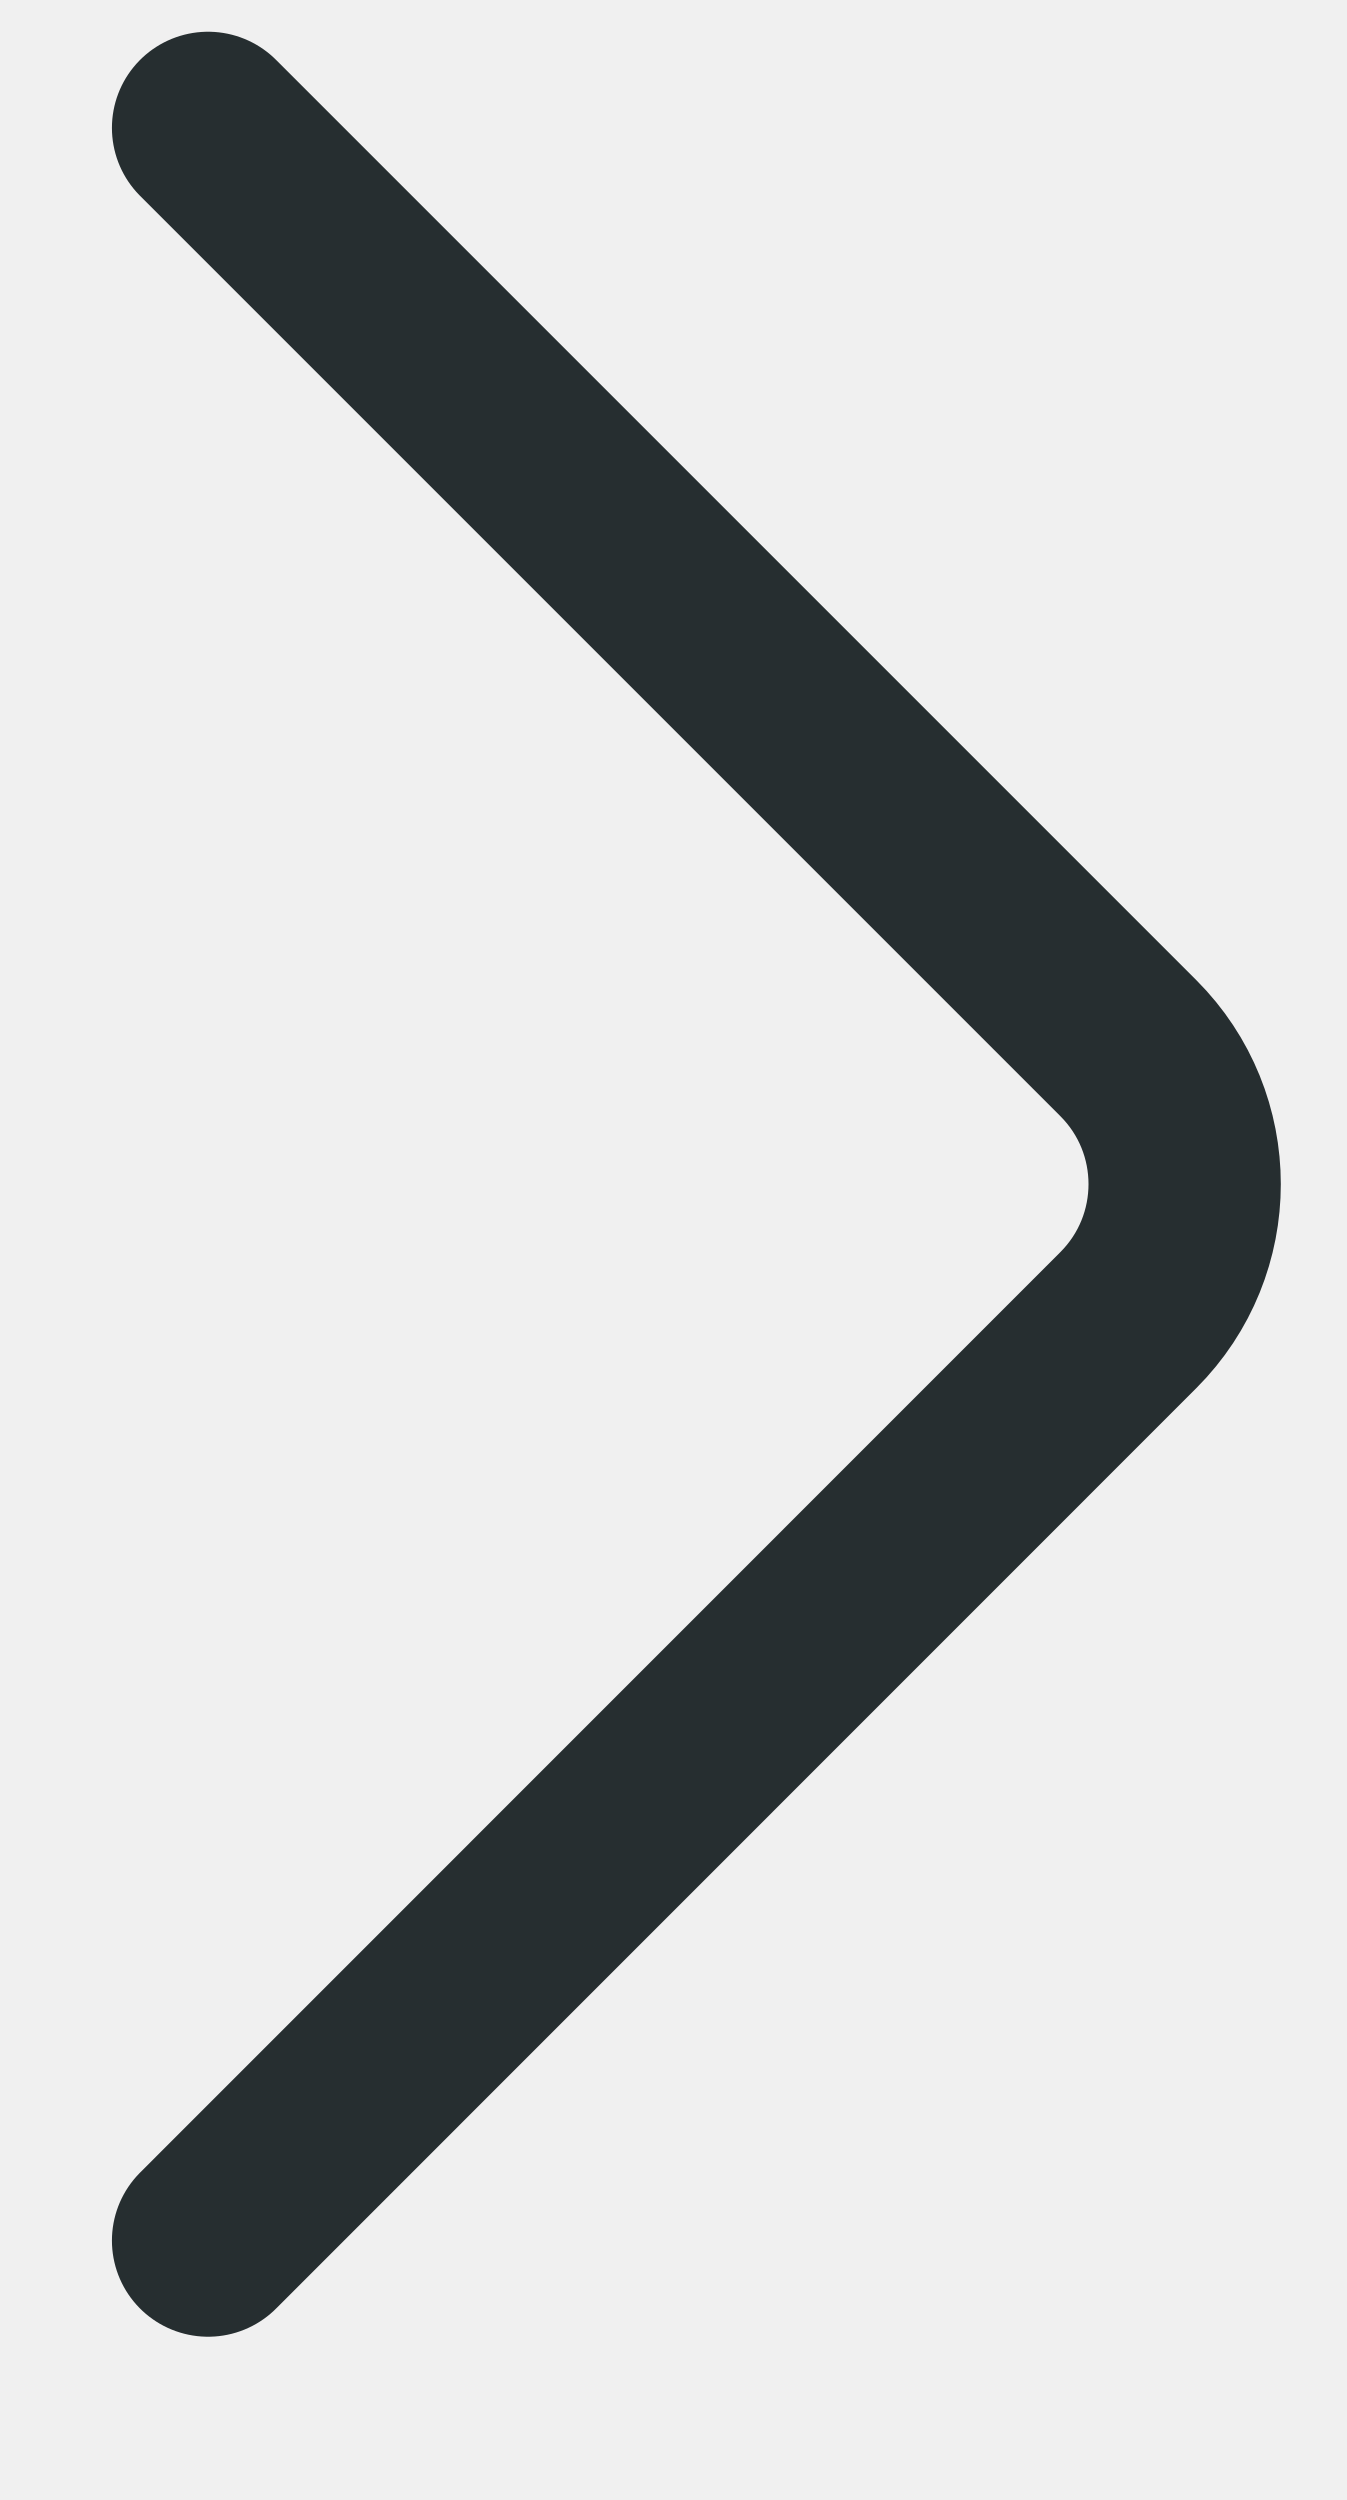
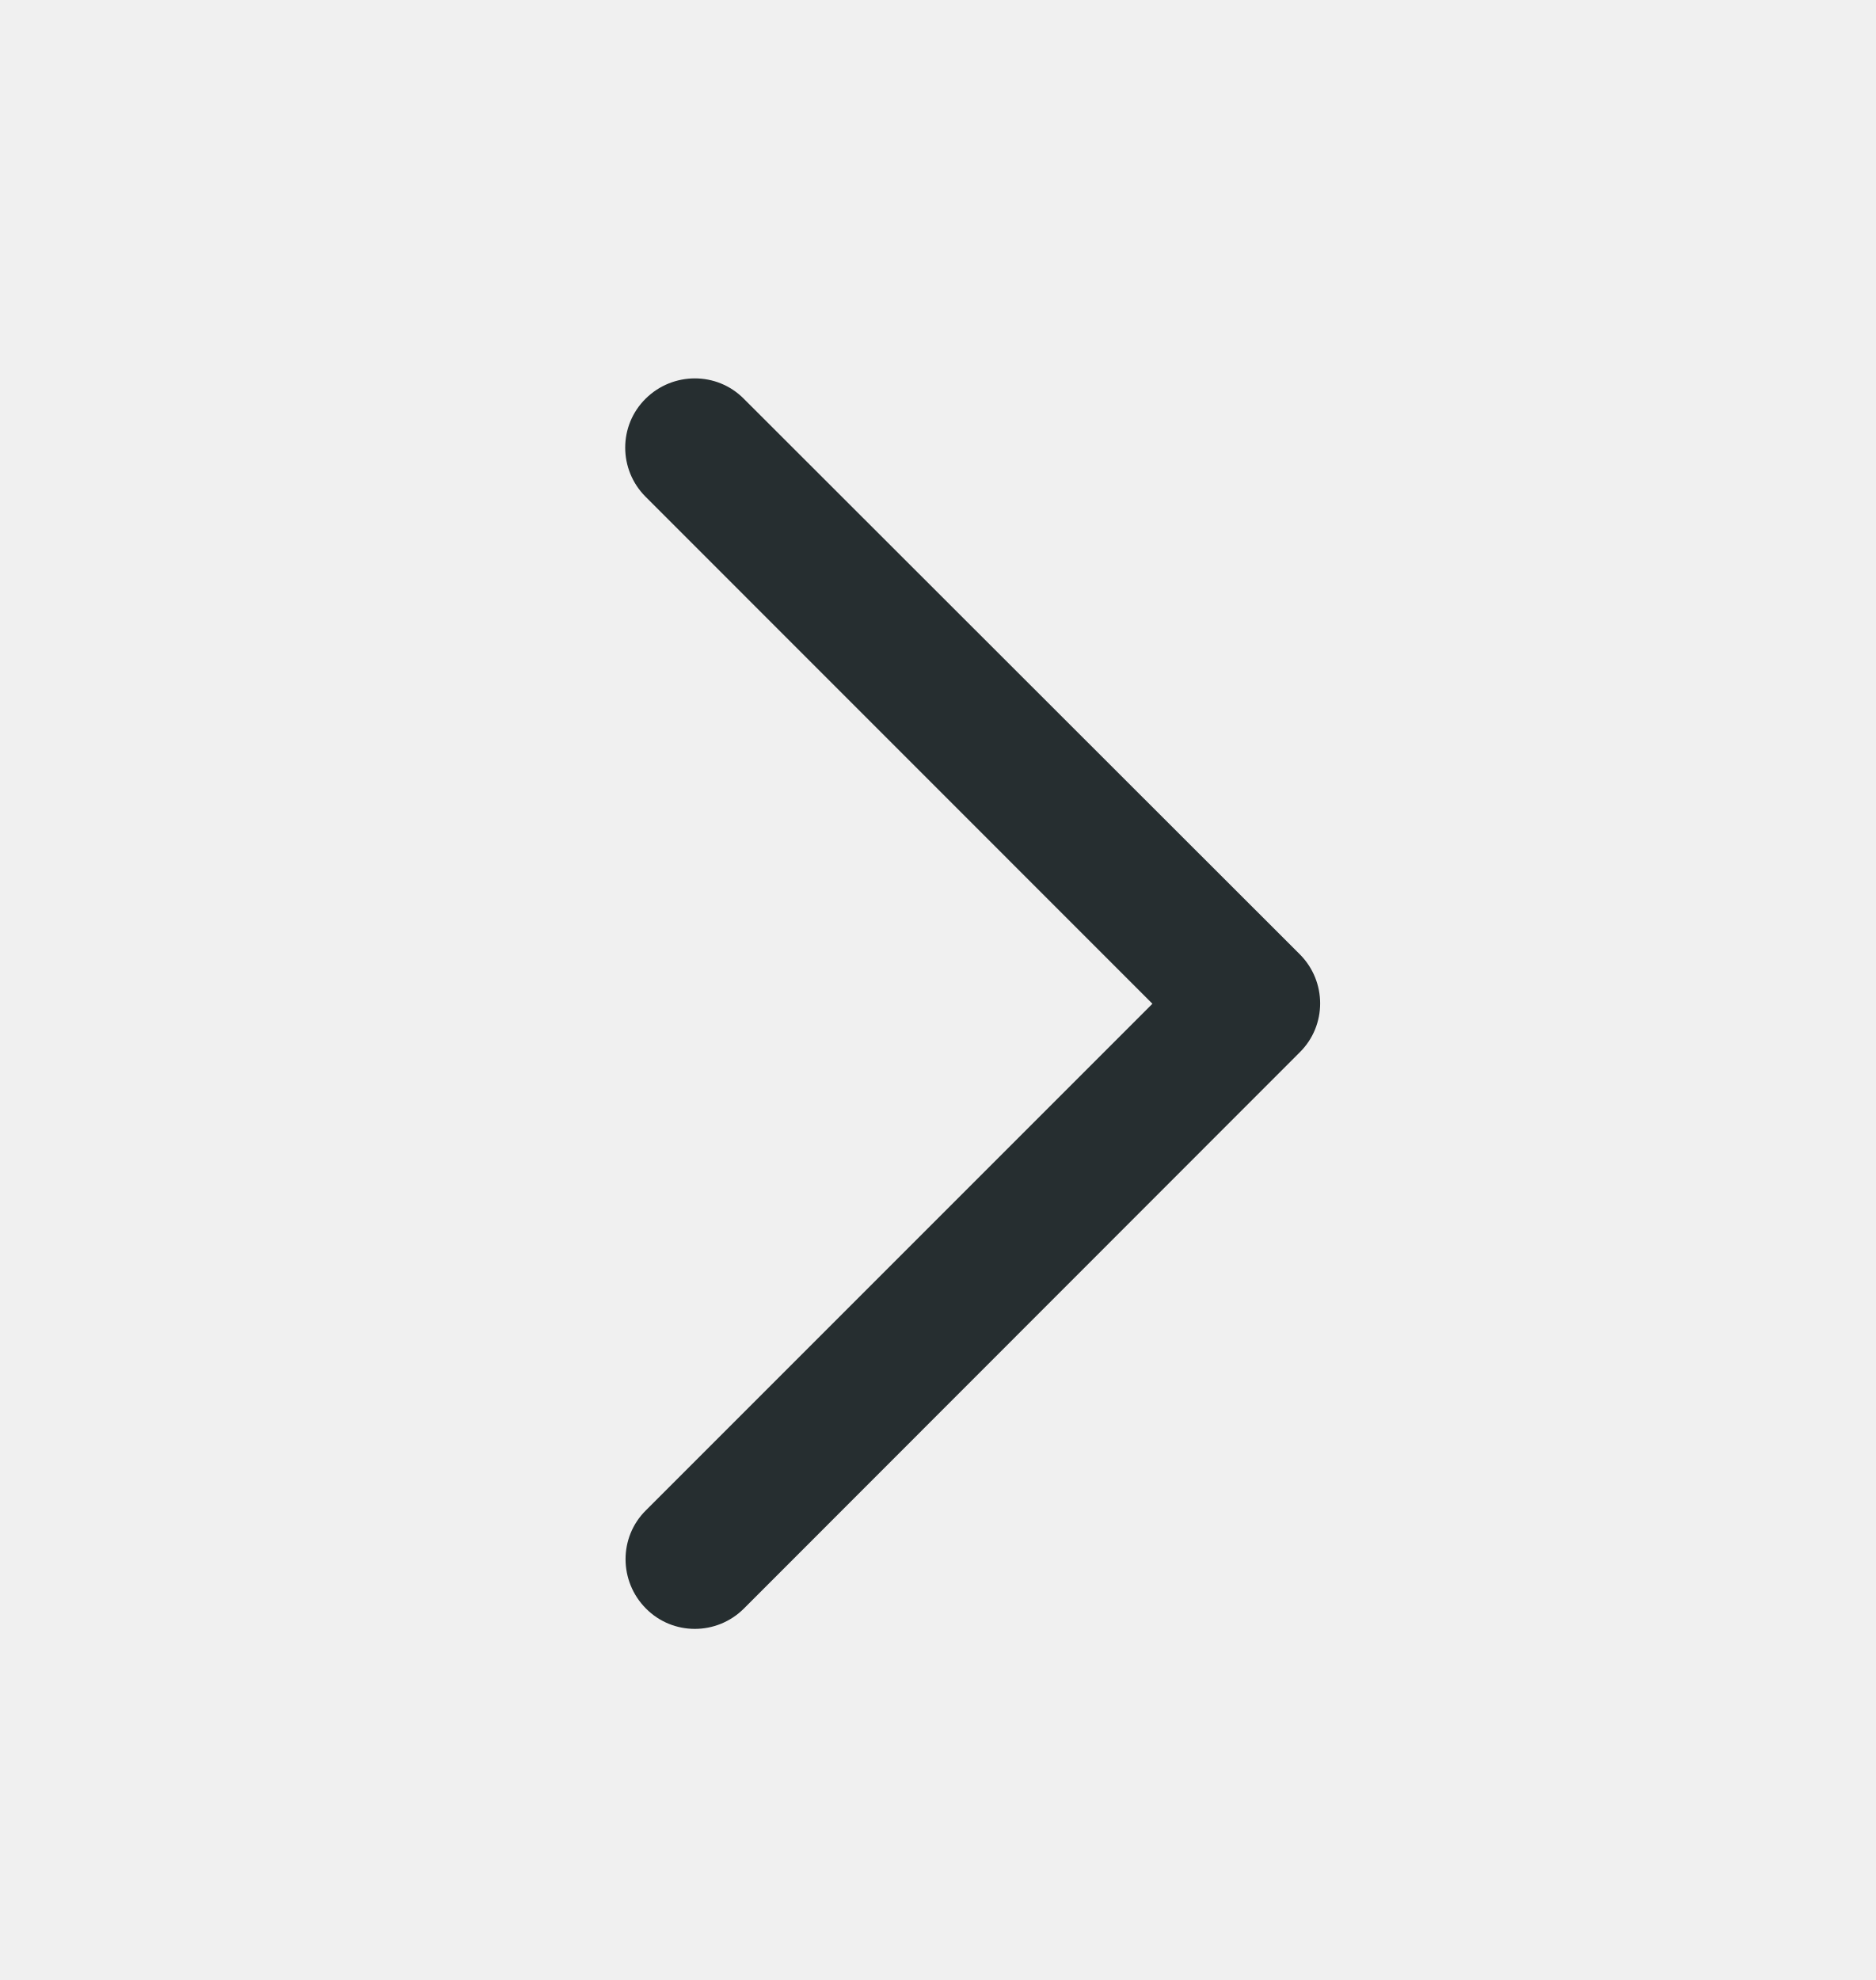
- <svg xmlns="http://www.w3.org/2000/svg" width="7" height="13" viewBox="0 0 7 13" fill="none">
-   <g clip-path="url(#clip0_1_2)">
-     <path d="M1.082 11.651L5.867 6.865C6.258 6.474 6.258 5.841 5.867 5.45L1.082 0.665" stroke="#262E30" stroke-linecap="round" />
-   </g>
-   <defs>
-     <clipPath id="clip0_1_2">
-       <rect width="13" height="7" fill="white" transform="matrix(0 -1 1 0 0 13)" />
-     </clipPath>
-   </defs>
+ <svg xmlns="http://www.w3.org/2000/svg" width="18" height="19" viewBox="0 0 18 19" fill="none">
+   <path d="M12.474 9.157C12.735 9.418 12.735 9.84 12.474 10.098L7.14 15.435C6.879 15.696 6.457 15.696 6.199 15.435C5.94 15.174 5.937 14.752 6.199 14.493L11.06 9.632L6.196 4.767C5.935 4.506 5.935 4.084 6.196 3.826C6.457 3.567 6.879 3.565 7.138 3.826L12.474 9.157Z" fill="#262E30" />
</svg>
